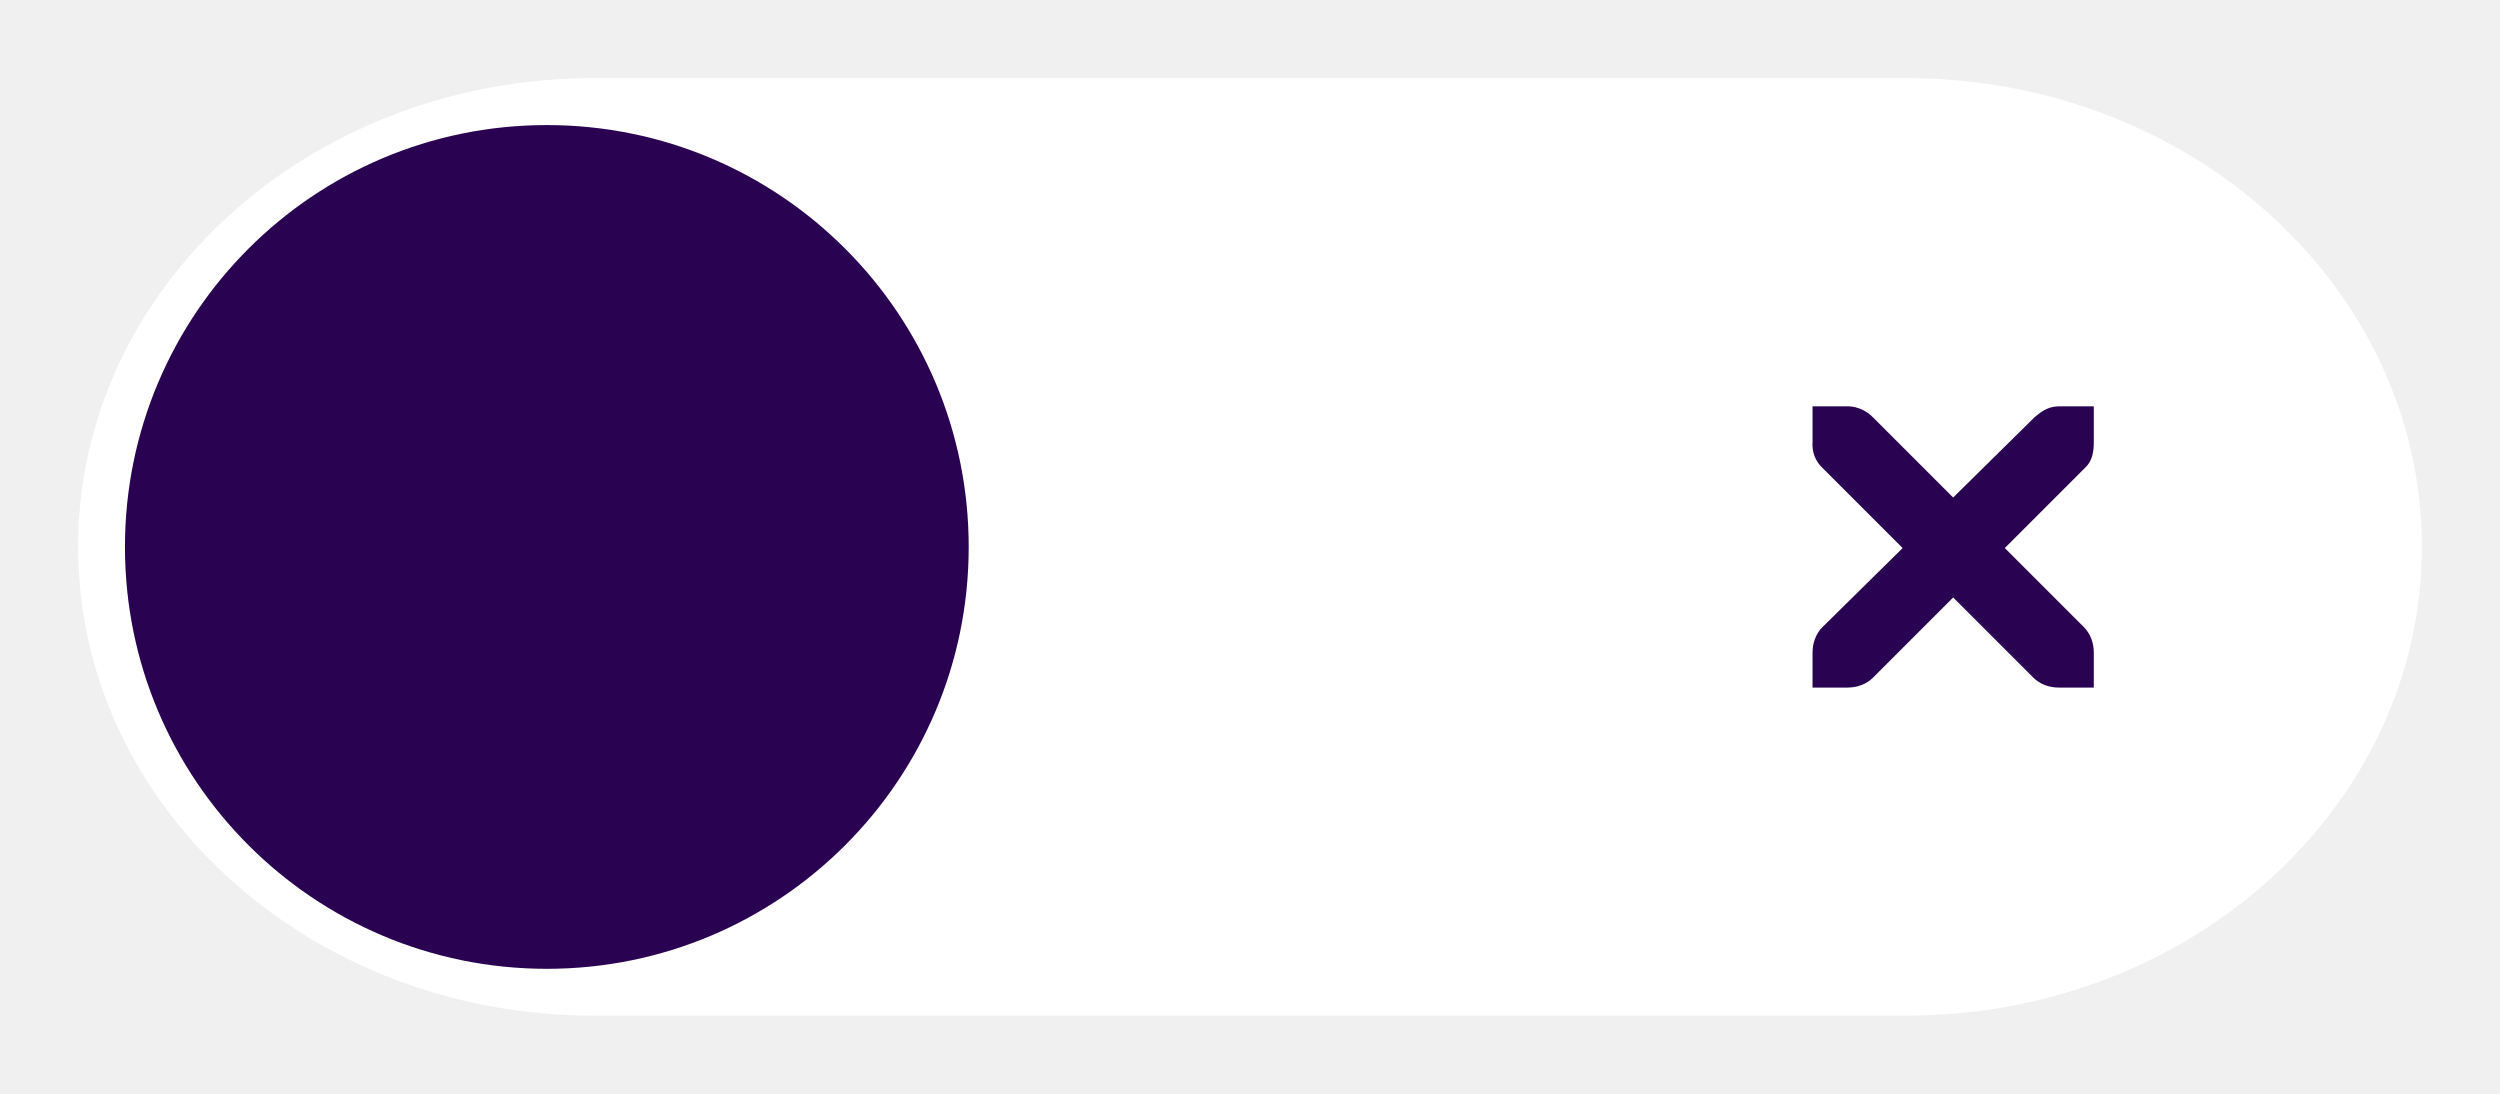
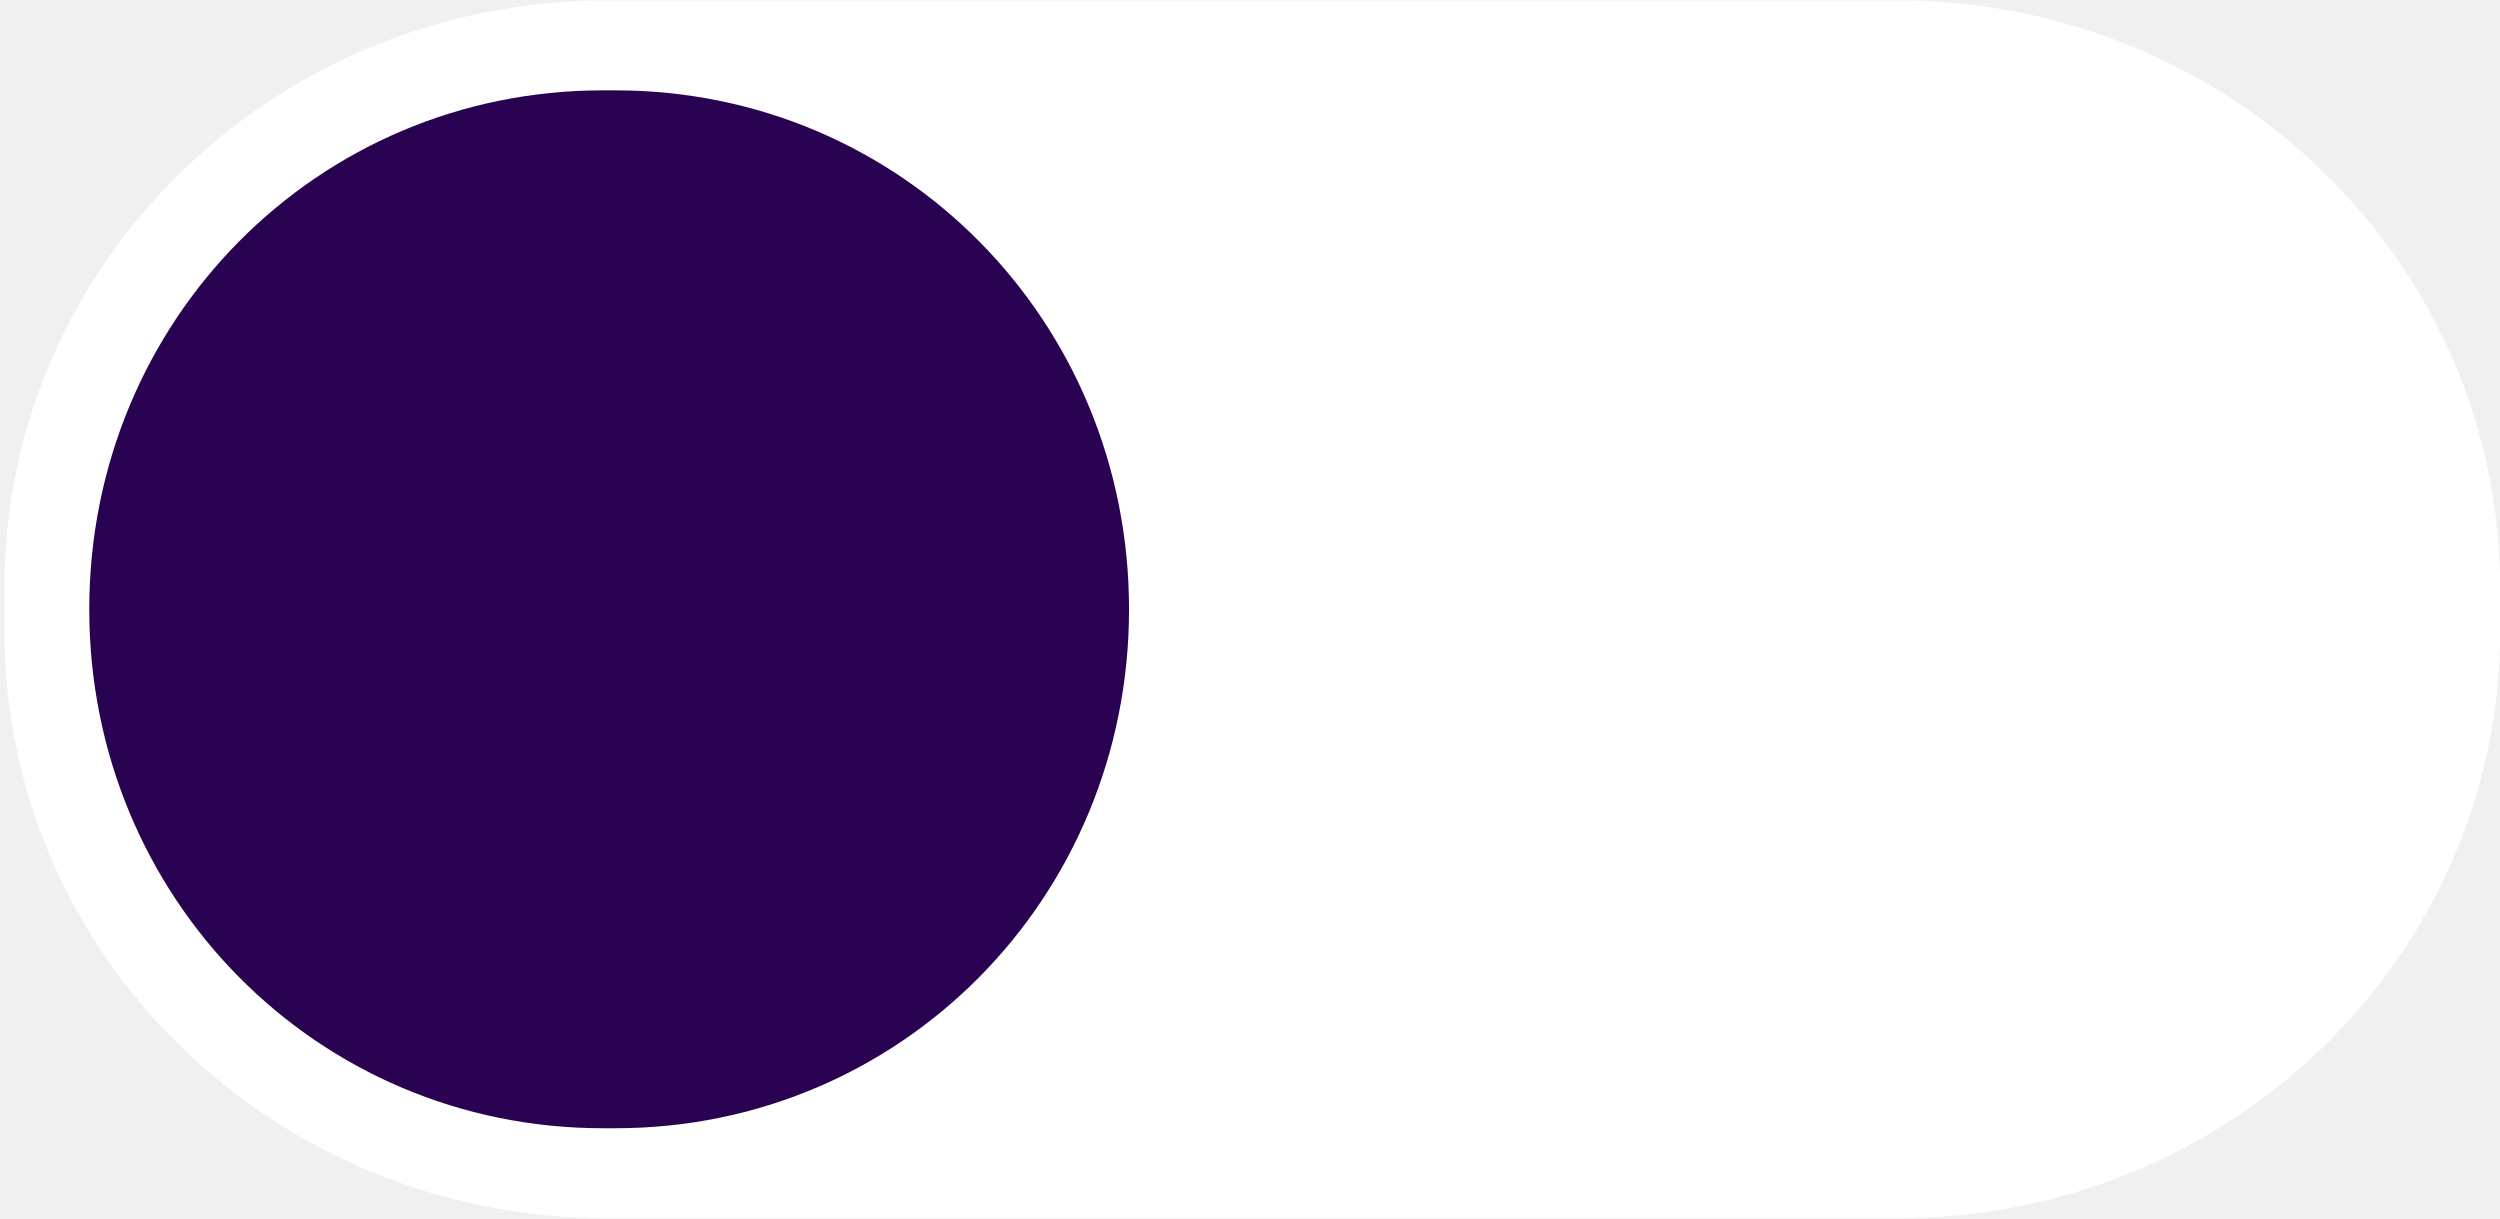
- <svg xmlns="http://www.w3.org/2000/svg" width="96" height="42" version="1.1" viewBox="0 0 96 42">
-   <g transform="matrix(0.9,0,0,0.9,150.924,41.637)">
-     <rect width="100" height="40" x="64.36" y="-42.93" rx="22" ry="22" transform="scale(-1,1)" style="fill:#fff" />
-     <circle cx="144.362" cy="-22.927" r="18" transform="scale(-1,1)" style="fill:#290351" />
-     <path d="m -90.357,-28.927 h 1.5 c 0.02,-1.8e-4 0.032,-7e-4 0.046,0 0.382,0.016 0.765,0.193 1.031,0.469 l 3.422,3.422 3.469,-3.422 c 0.399,-0.346 0.67,-0.458 1.031,-0.469 h 1.5 v 1.5 c 0,0.43 -0.052,0.826 -0.375,1.125 l -3.422,3.422 3.375,3.375 c 0.282,0.282 0.422,0.68 0.422,1.078 v 1.5 h -1.5 c -0.398,-2e-5 -0.796,-0.14 -1.078,-0.422 l -3.422,-3.422 -3.422,3.422 c -0.282,0.282 -0.68,0.422 -1.078,0.422 h -1.5 v -1.5 c 0,-0.398 0.14,-0.796 0.422,-1.078 l 3.422,-3.375 -3.422,-3.422 c -0.316,-0.292 -0.455,-0.704 -0.422,-1.125 v -1.5 z" style="fill:#290351" />
-   </g>
+ <svg xmlns="http://www.w3.org/2000/svg" width="91.696" height="44.682" version="1.1" viewBox="0 0 91.696 44.682">
+   <path d="m22.273 0.014c-12.217 0-22.113 9.618-22.113 21.559v1.555c0 11.941 9.896 21.559 22.113 21.559h47.314c12.217 0 22.115-9.618 22.115-21.559v-1.555c0-11.941-9.898-21.559-22.115-21.559z" style="color-rendering:auto;color:#000000;dominant-baseline:auto;fill:#fff;font-feature-settings:normal;font-variant-alternates:normal;font-variant-caps:normal;font-variant-ligatures:normal;font-variant-numeric:normal;font-variant-position:normal;image-rendering:auto;isolation:auto;mix-blend-mode:normal;paint-order:normal;shape-padding:0;shape-rendering:auto;solid-color:#000000;text-decoration-color:#000000;text-decoration-line:none;text-decoration-style:solid;text-indent:0;text-orientation:mixed;text-transform:none;white-space:normal" />
+   <path d="m22.109 3.314h0.467c10.475 0 18.835 8.447 18.835 19.032v0.004c0 10.585-8.36 19.032-18.835 19.032h-0.467c-10.475 0-18.835-8.447-18.835-19.032v-0.004c0-10.585 8.36-19.032 18.835-19.032z" style="color-rendering:auto;color:#000000;dominant-baseline:auto;fill:#290351;font-feature-settings:normal;font-variant-alternates:normal;font-variant-caps:normal;font-variant-ligatures:normal;font-variant-numeric:normal;font-variant-position:normal;image-rendering:auto;isolation:auto;mix-blend-mode:normal;paint-order:normal;shape-padding:0;shape-rendering:auto;solid-color:#000000;text-decoration-color:#000000;text-decoration-line:none;text-decoration-style:solid;text-indent:0;text-orientation:mixed;text-transform:none;white-space:normal" />
</svg>
